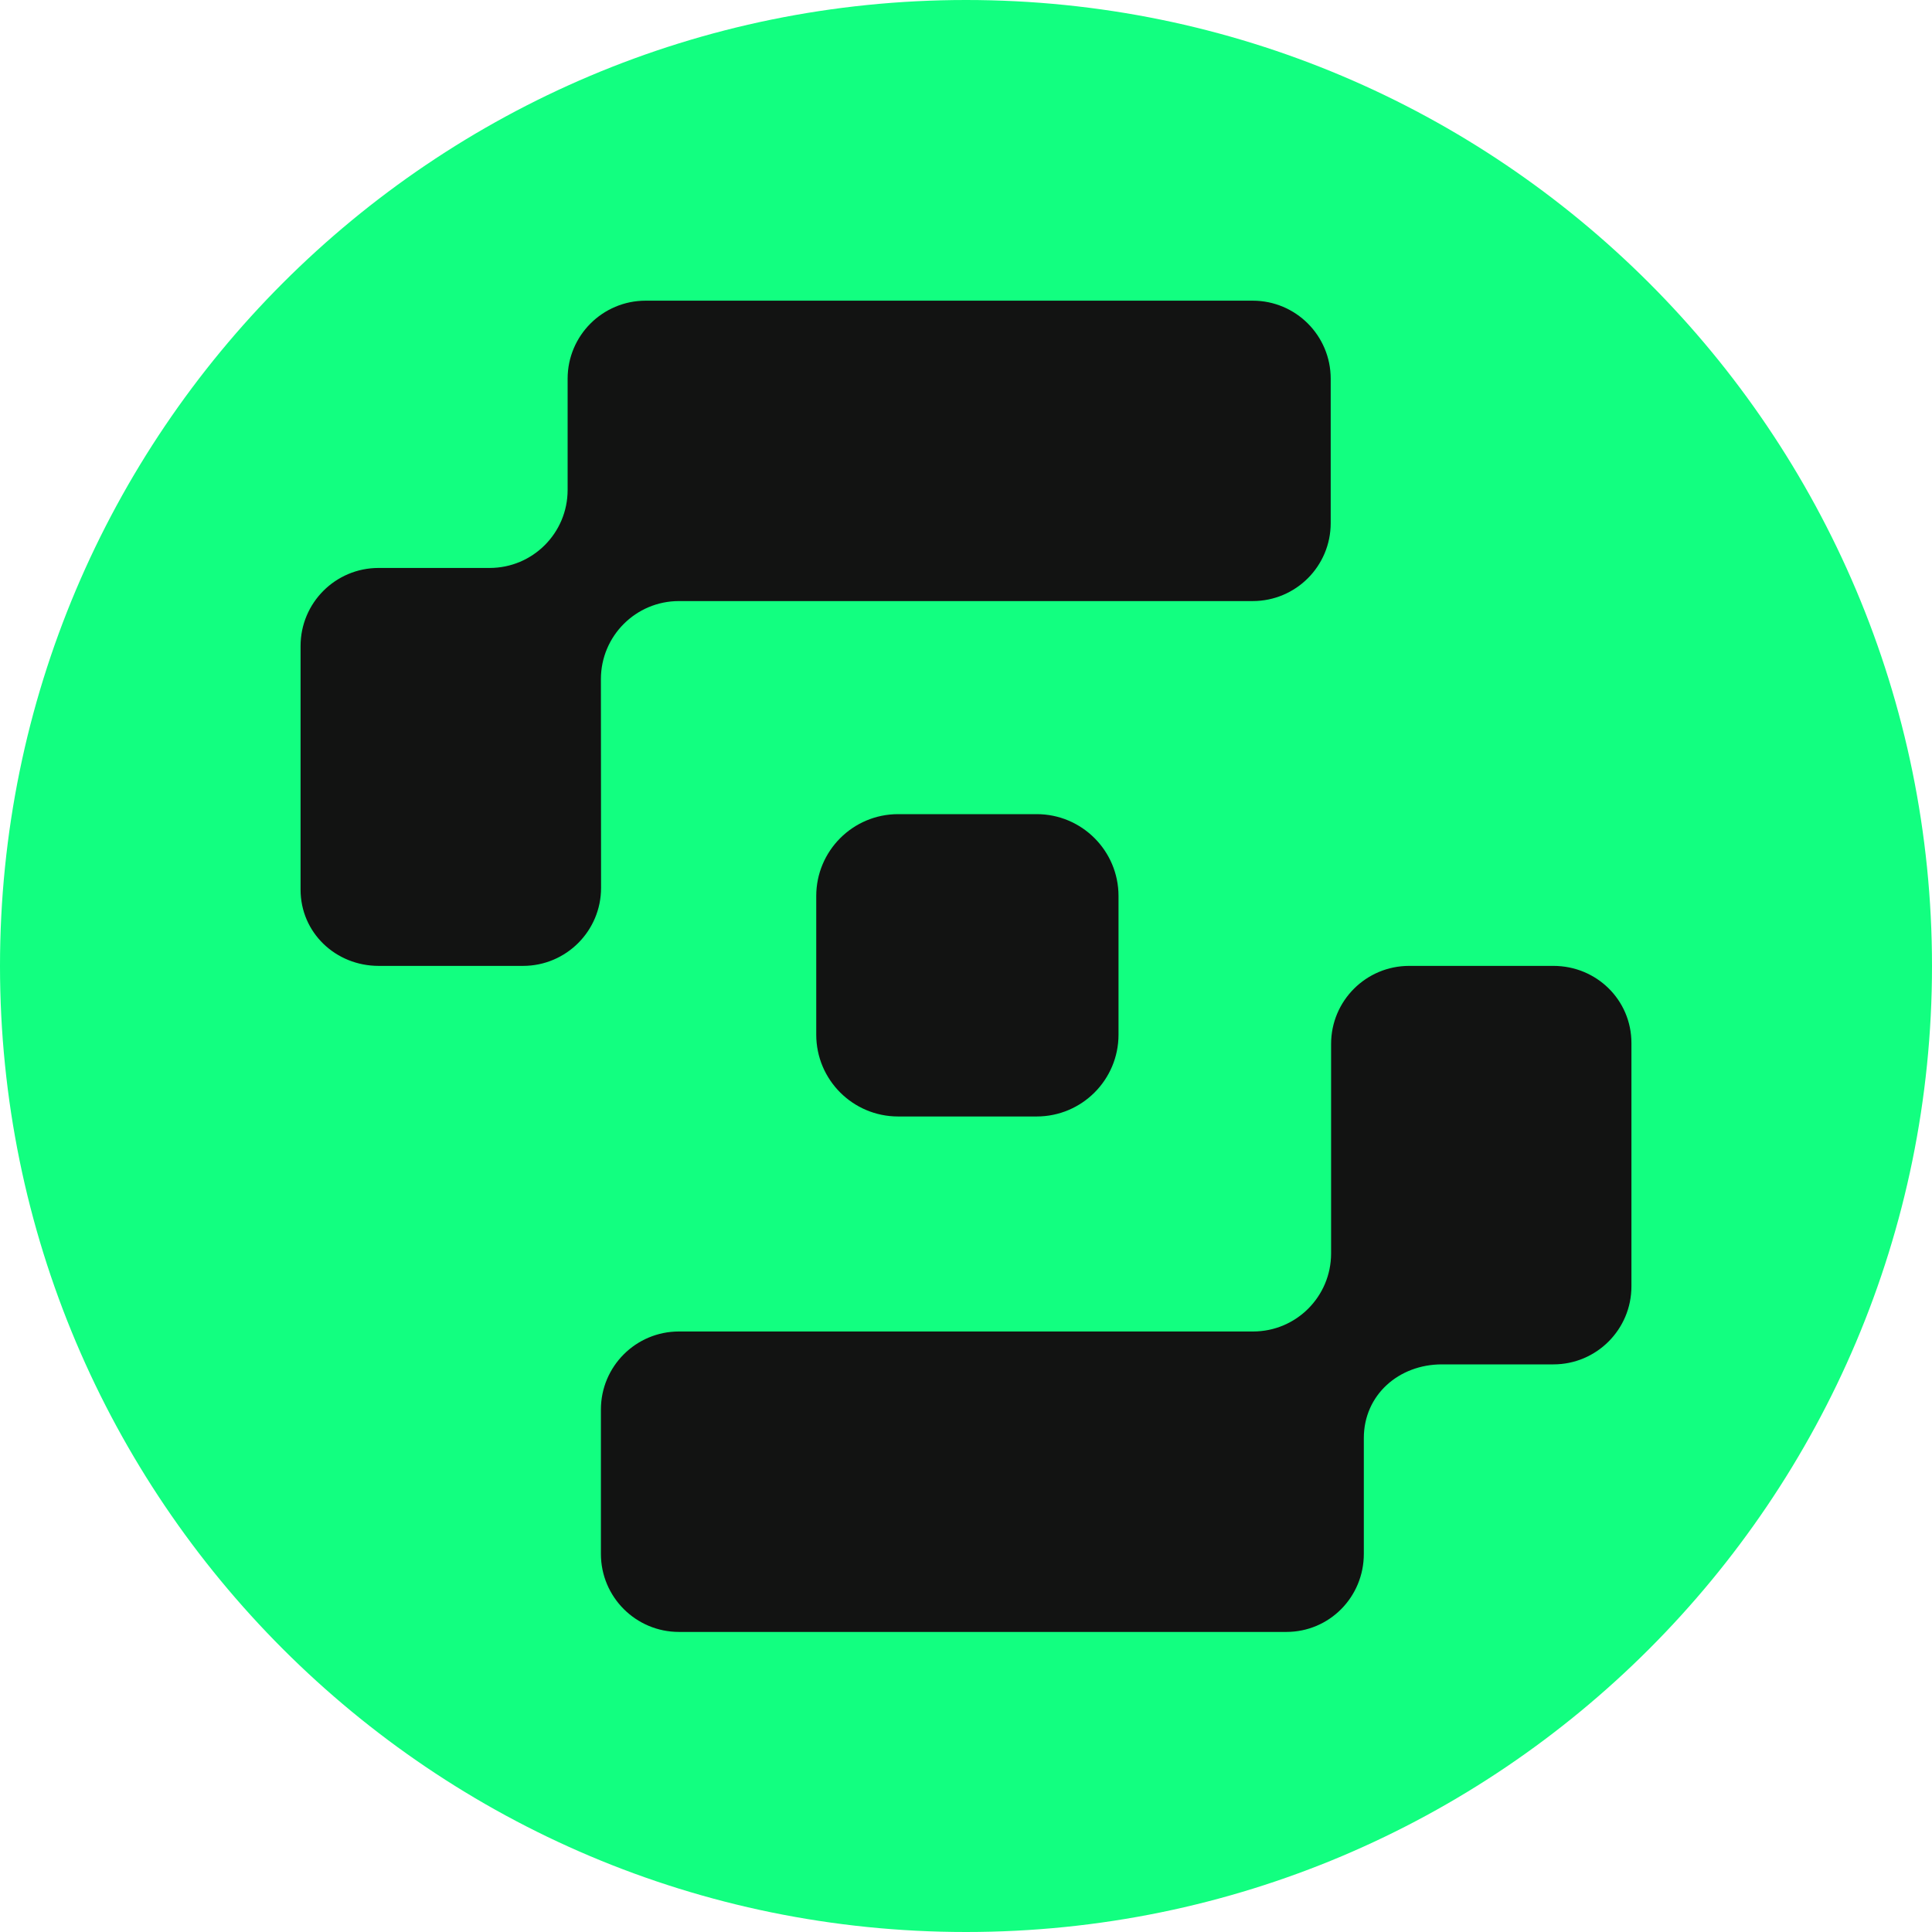
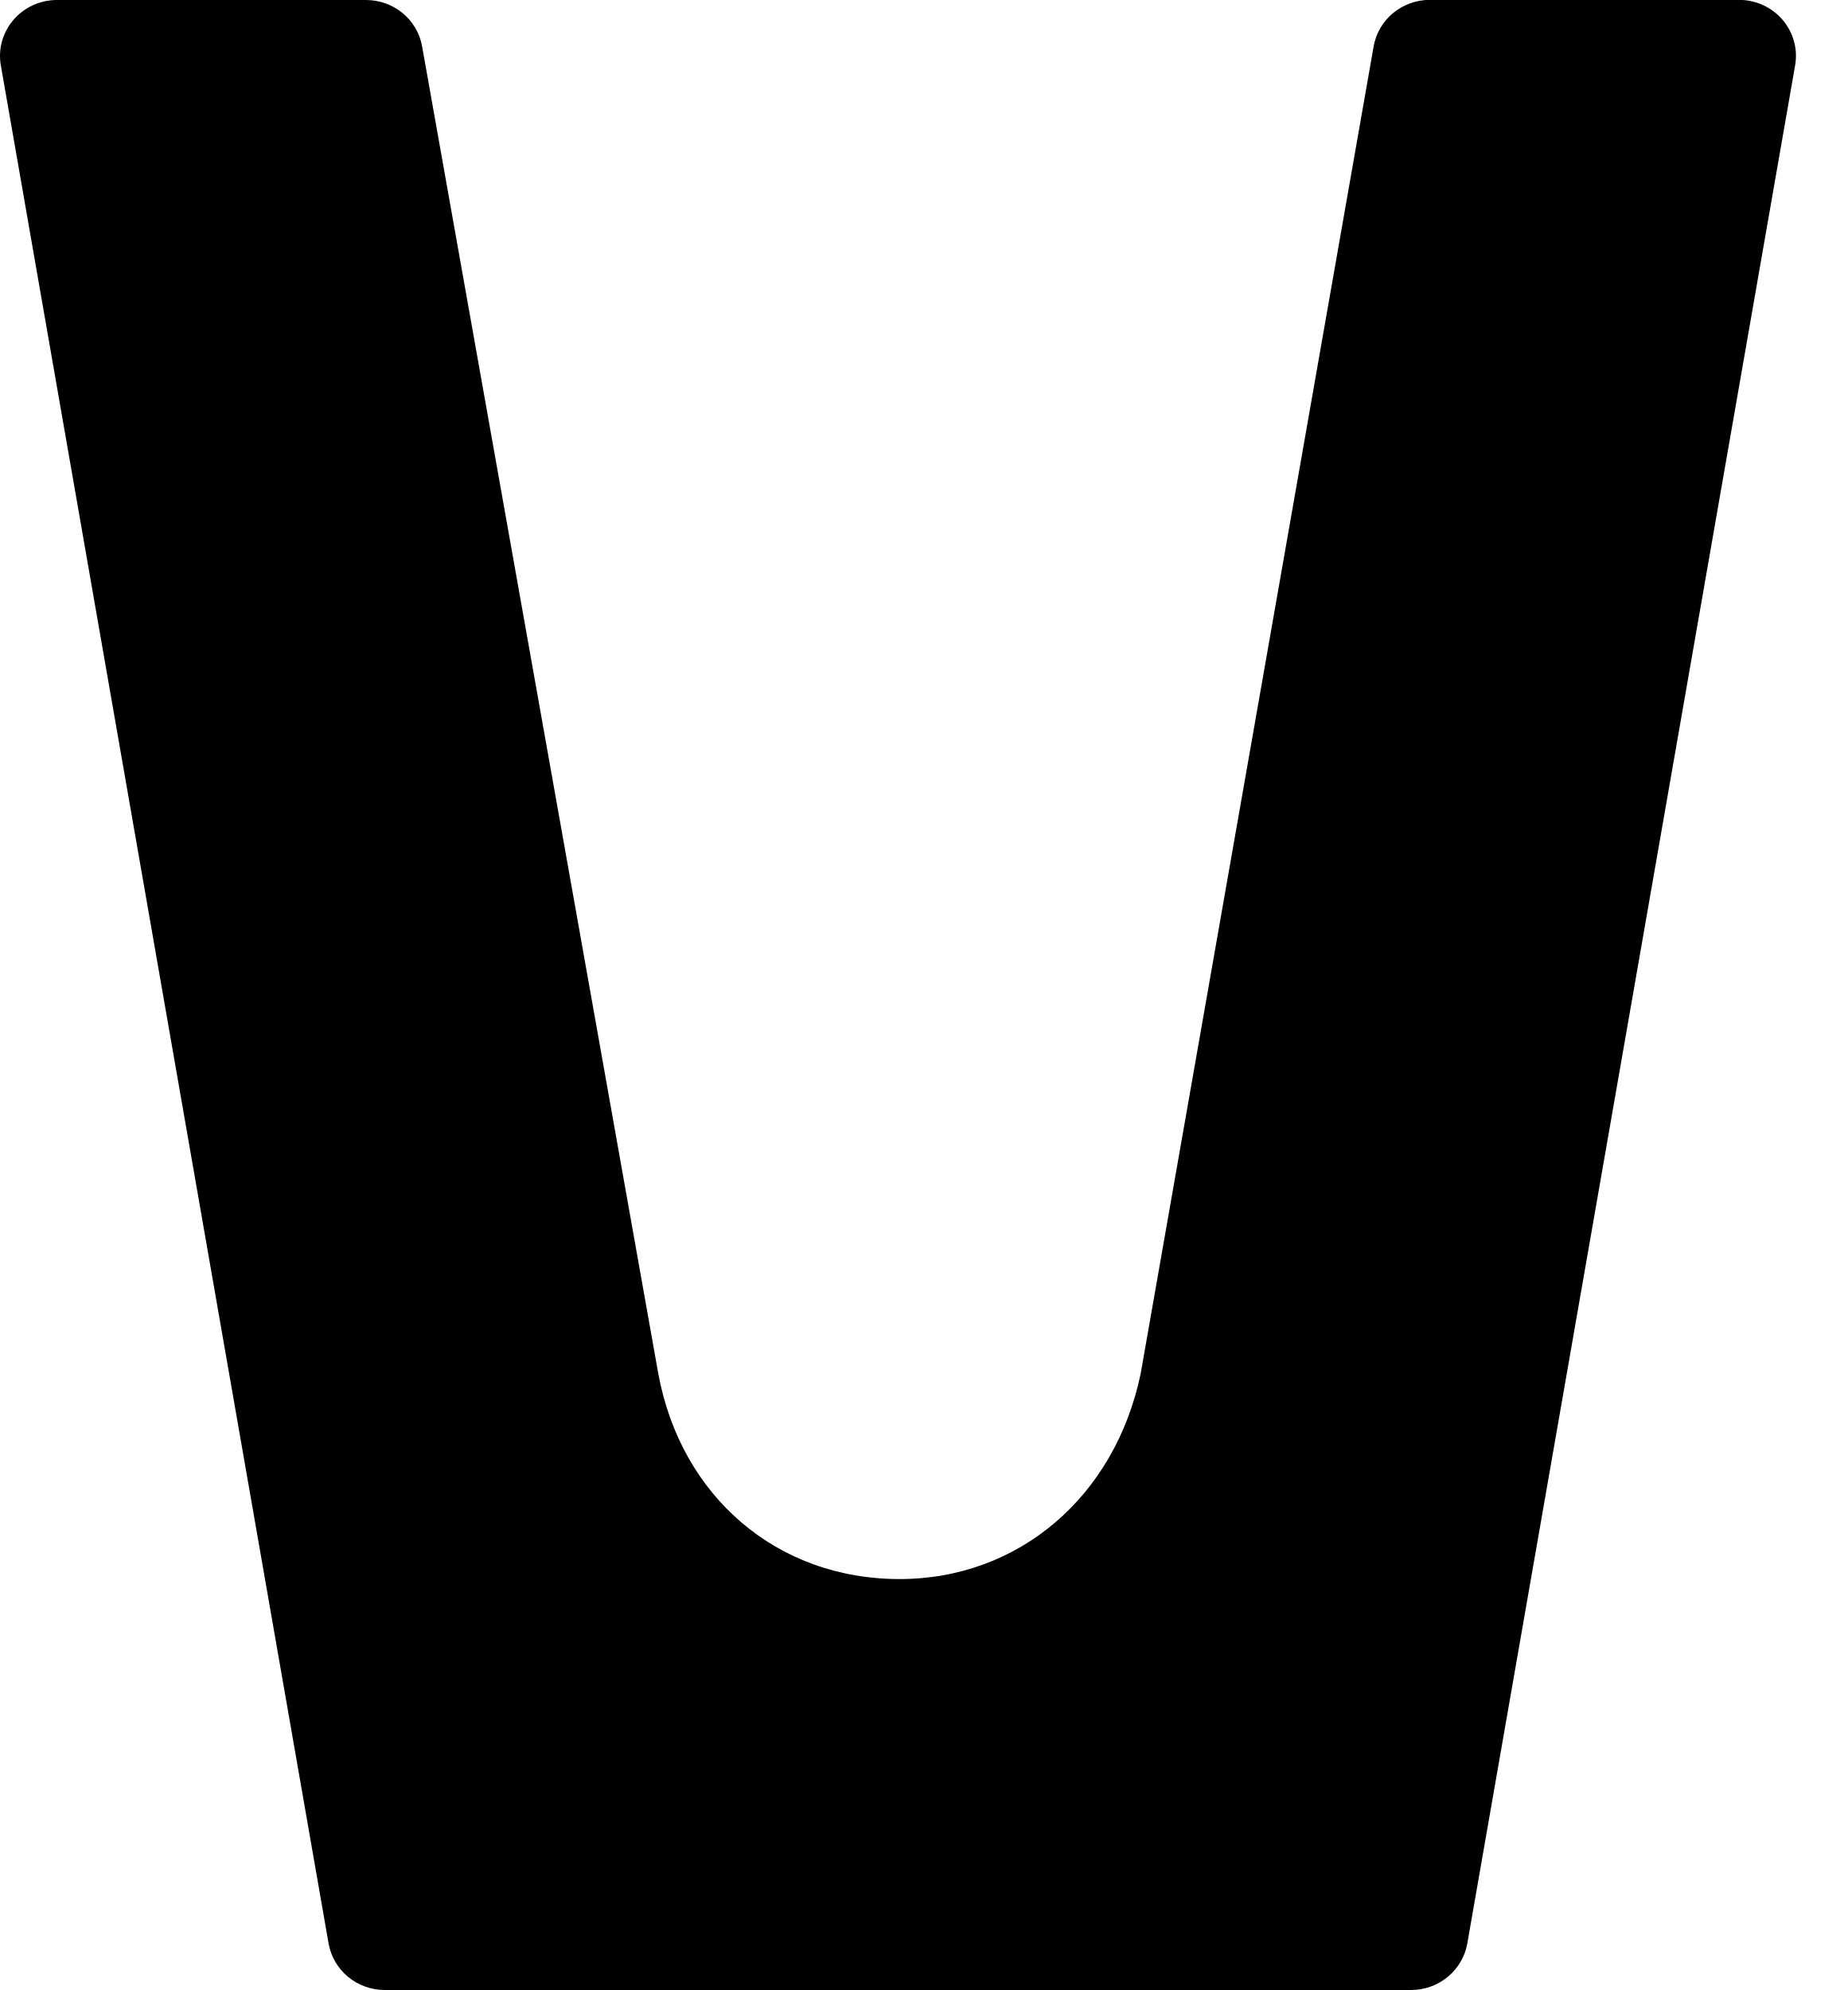
- <svg xmlns="http://www.w3.org/2000/svg" width="40" height="40" viewBox="0 0 35 35" fill="none">
-   <rect width="35" height="35" rx="17.5" fill="#12FF80" />
-   <path d="M28.142 17.498H25.528C24.747 17.498 24.114 18.131 24.114 18.912V22.707C24.114 23.488 23.482 24.121 22.701 24.121H12.3C11.519 24.121 10.886 24.754 10.886 25.535V28.15C10.886 28.931 11.519 29.564 12.3 29.564H23.303C24.084 29.564 24.707 28.931 24.707 28.15V26.052C24.707 25.271 25.34 24.717 26.121 24.717H28.142C28.922 24.717 29.555 24.084 29.555 23.303V18.896C29.555 18.115 28.922 17.498 28.142 17.498H28.142Z" fill="#121312" />
-   <path d="M10.886 12.303C10.886 11.522 11.519 10.889 12.299 10.889H22.694C23.475 10.889 24.107 10.257 24.107 9.476V6.861C24.107 6.08 23.475 5.447 22.694 5.447H11.697C10.916 5.447 10.283 6.08 10.283 6.861V8.876C10.283 9.657 9.651 10.289 8.87 10.289H6.858C6.077 10.289 5.445 10.922 5.445 11.703V16.116C5.445 16.896 6.08 17.498 6.861 17.498H9.475C10.256 17.498 10.889 16.865 10.889 16.084L10.886 12.304V12.303Z" fill="#121312" />
-   <path d="M16.27 14.749H18.781C19.599 14.749 20.263 15.414 20.263 16.232V18.744C20.263 19.562 19.599 20.226 18.781 20.226H16.27C15.451 20.226 14.787 19.562 14.787 18.744V16.232C14.787 15.413 15.452 14.749 16.27 14.749Z" fill="#121312" />
+ <svg xmlns="http://www.w3.org/2000/svg" width="26" height="28" viewBox="0 0 26 28" fill="none">
+   <path d="M25.262 0.921L20.649 27.345C20.617 27.528 20.52 27.694 20.375 27.814C20.231 27.934 20.048 28 19.859 28H5.414C5.225 28 5.042 27.934 4.897 27.814C4.753 27.694 4.656 27.528 4.624 27.345L0.012 0.921C-0.008 0.808 -0.003 0.692 0.028 0.581C0.059 0.47 0.114 0.368 0.189 0.28C0.264 0.192 0.358 0.122 0.464 0.073C0.57 0.025 0.685 -0 0.802 -0H5.15C5.339 -0 5.521 0.065 5.666 0.184C5.81 0.304 5.908 0.469 5.94 0.652L9.264 19.329C9.585 21.062 10.938 22.218 12.658 22.218C14.333 22.218 15.69 21.062 16.052 19.329L19.331 0.652C19.363 0.469 19.461 0.303 19.605 0.183C19.75 0.064 19.933 -0.002 20.123 -0.002H24.469C24.586 -0.002 24.702 0.022 24.808 0.071C24.915 0.119 25.009 0.19 25.085 0.278C25.16 0.366 25.215 0.469 25.246 0.58C25.277 0.691 25.282 0.807 25.262 0.921Z" fill="currentColor" />
</svg>
